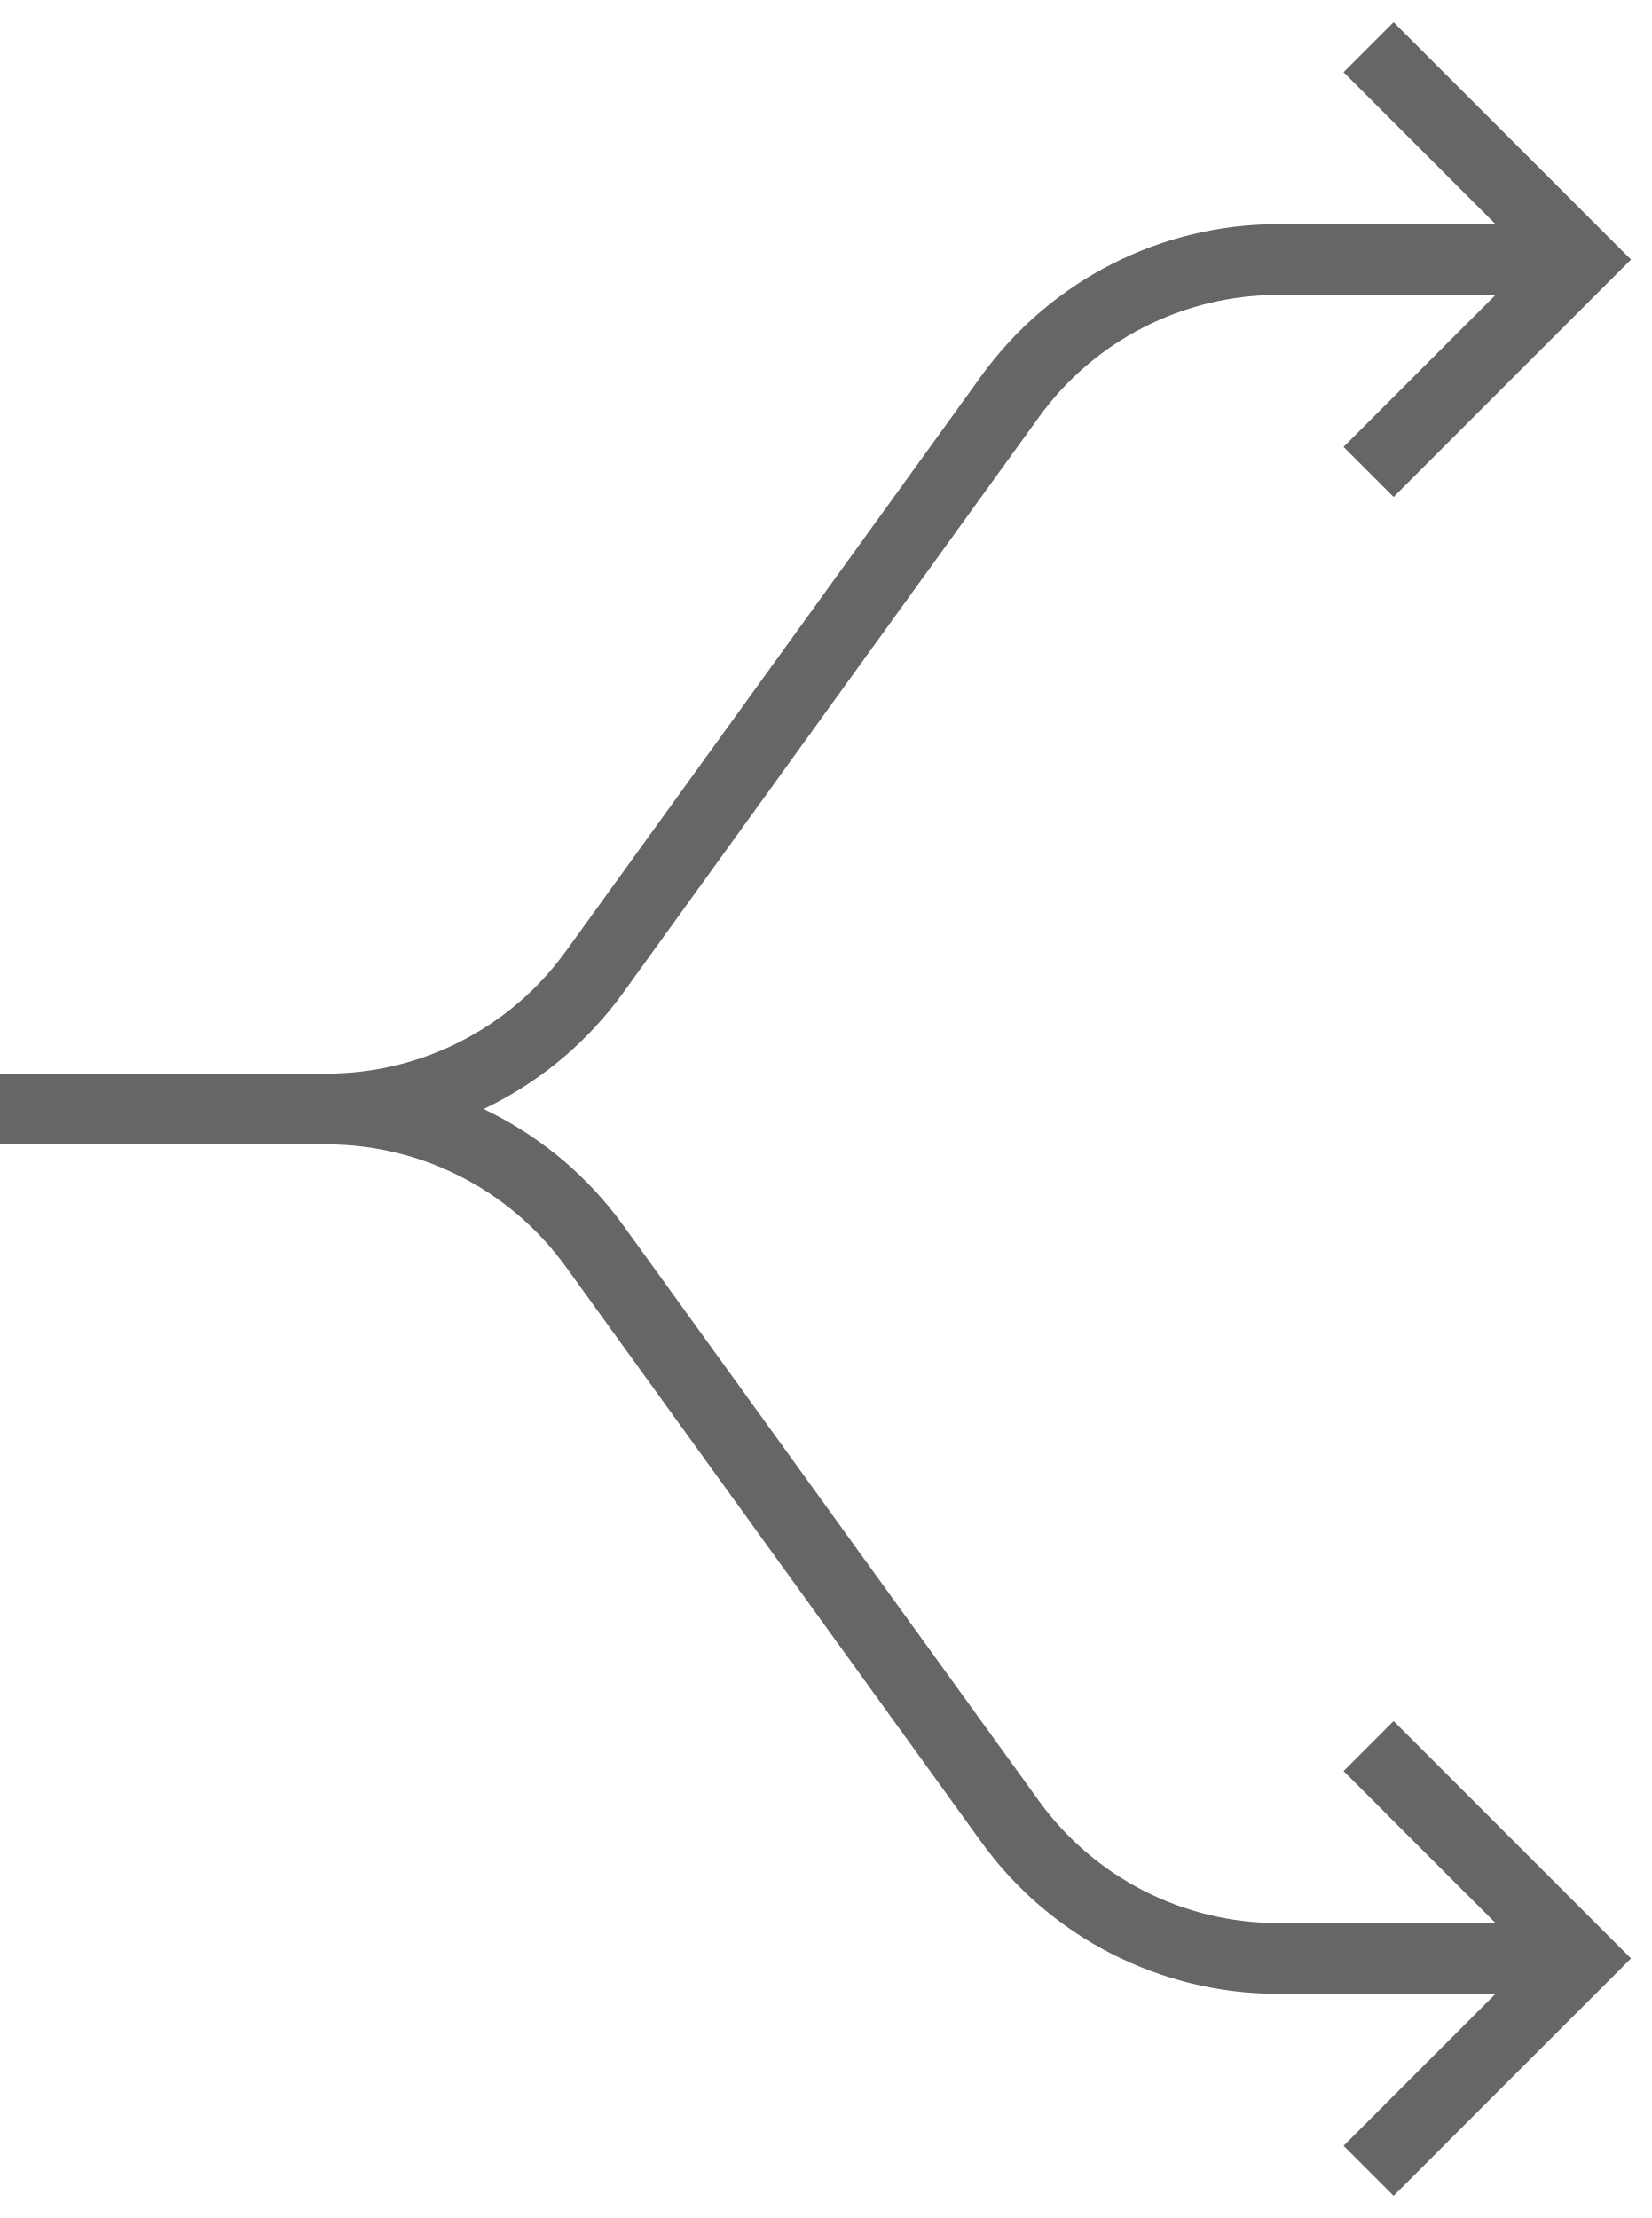
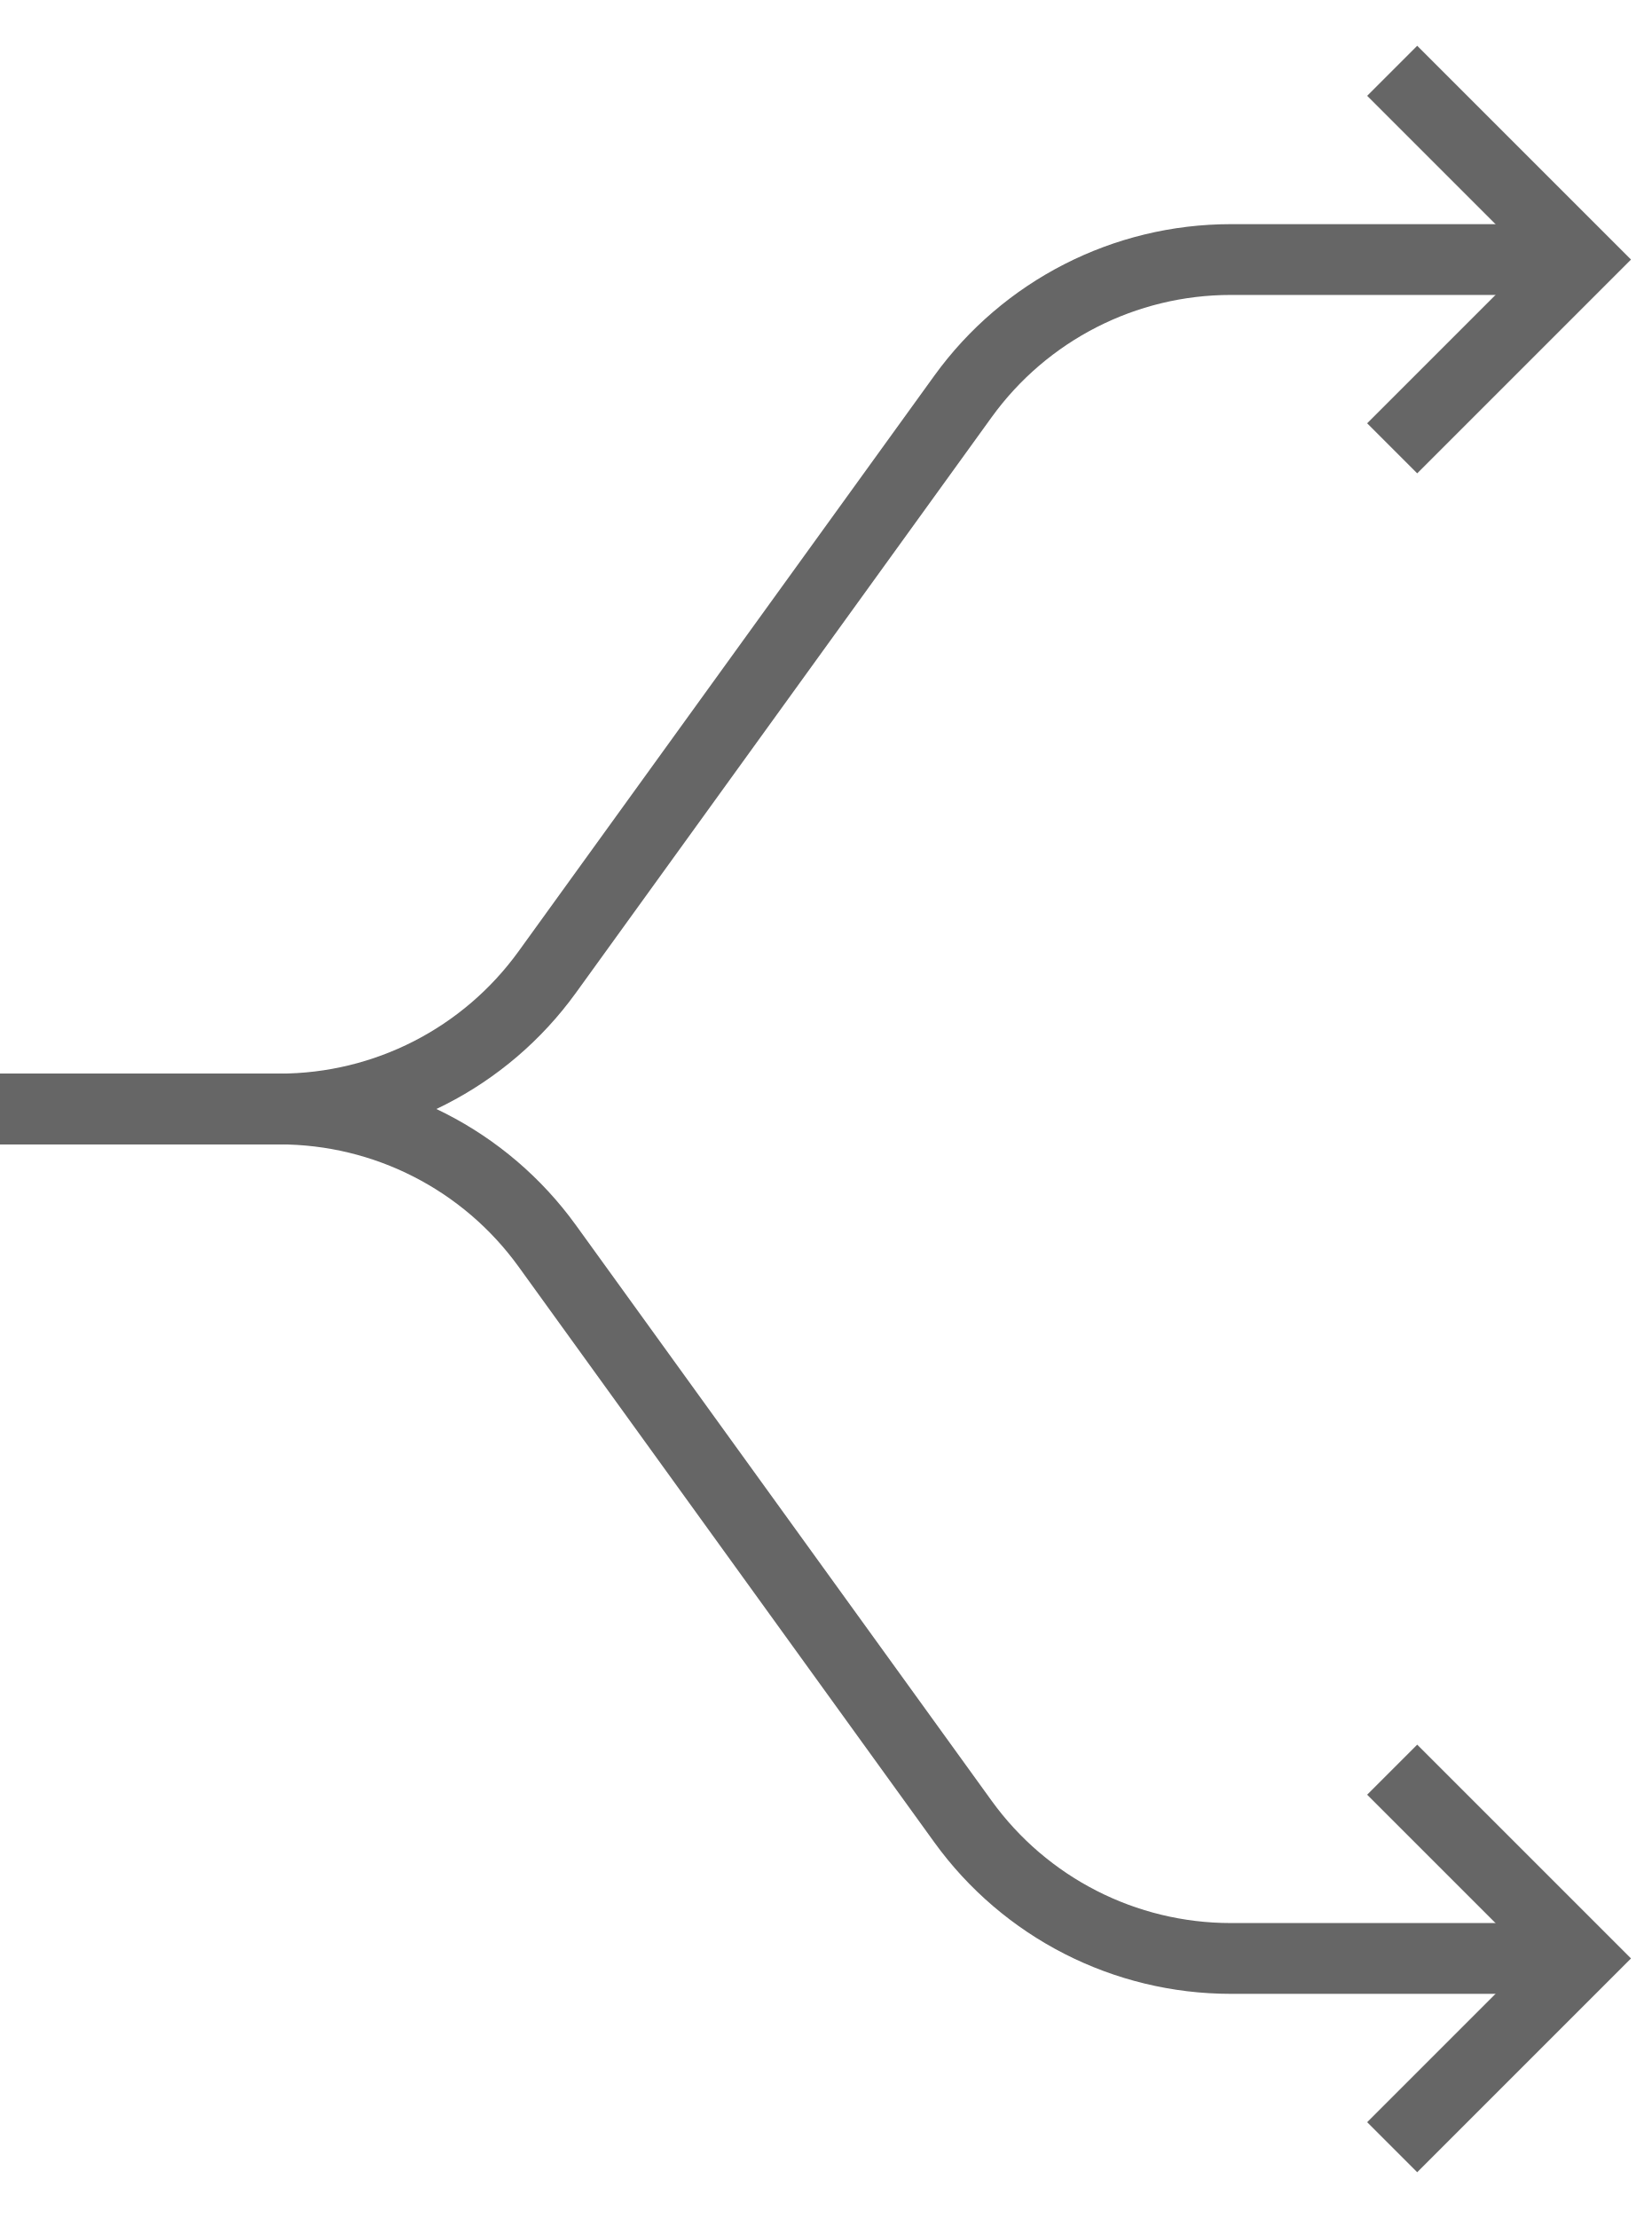
<svg xmlns="http://www.w3.org/2000/svg" width="70" height="94" viewBox="0 0 70 94">
-   <path d="M0,47H13.842a14,14,0,0,0,11.35-5.803l17.618-24.394A14,14,0,0,1,54.158,11H65" fill="none" stroke="#666" stroke-miterlimit="10" stroke-width="3" />
-   <path d="M0,47H13.842a14,14,0,0,1,11.35,5.803l17.618,24.394A14,14,0,0,0,54.158,83H65" fill="none" stroke="#666" stroke-miterlimit="10" stroke-width="3" />
-   <polyline points="58 2 67 11 58 20" fill="none" stroke="#666" stroke-miterlimit="10" stroke-width="3" />
-   <polyline points="58 74 67 83 58 92" fill="none" stroke="#666" stroke-miterlimit="10" stroke-width="3" />
+   <path d="M0,47H11.842a14,14,0,0,0,11.35-5.803l17.618-24.394A14,14,0,0,1,52.158,11H65" fill="none" stroke="#666" stroke-miterlimit="10" stroke-width="3" />
+   <path d="M0,47H11.842a14,14,0,0,1,11.35,5.803l17.618,24.394A14,14,0,0,0,52.158,83H65" fill="none" stroke="#666" stroke-miterlimit="10" stroke-width="3" />
+   <polyline points="59 3 67 11 59 19" fill="none" stroke="#666" stroke-miterlimit="10" stroke-width="3" />
+   <polyline points="59 75 67 83 59 91" fill="none" stroke="#666" stroke-miterlimit="10" stroke-width="3" />
</svg>
